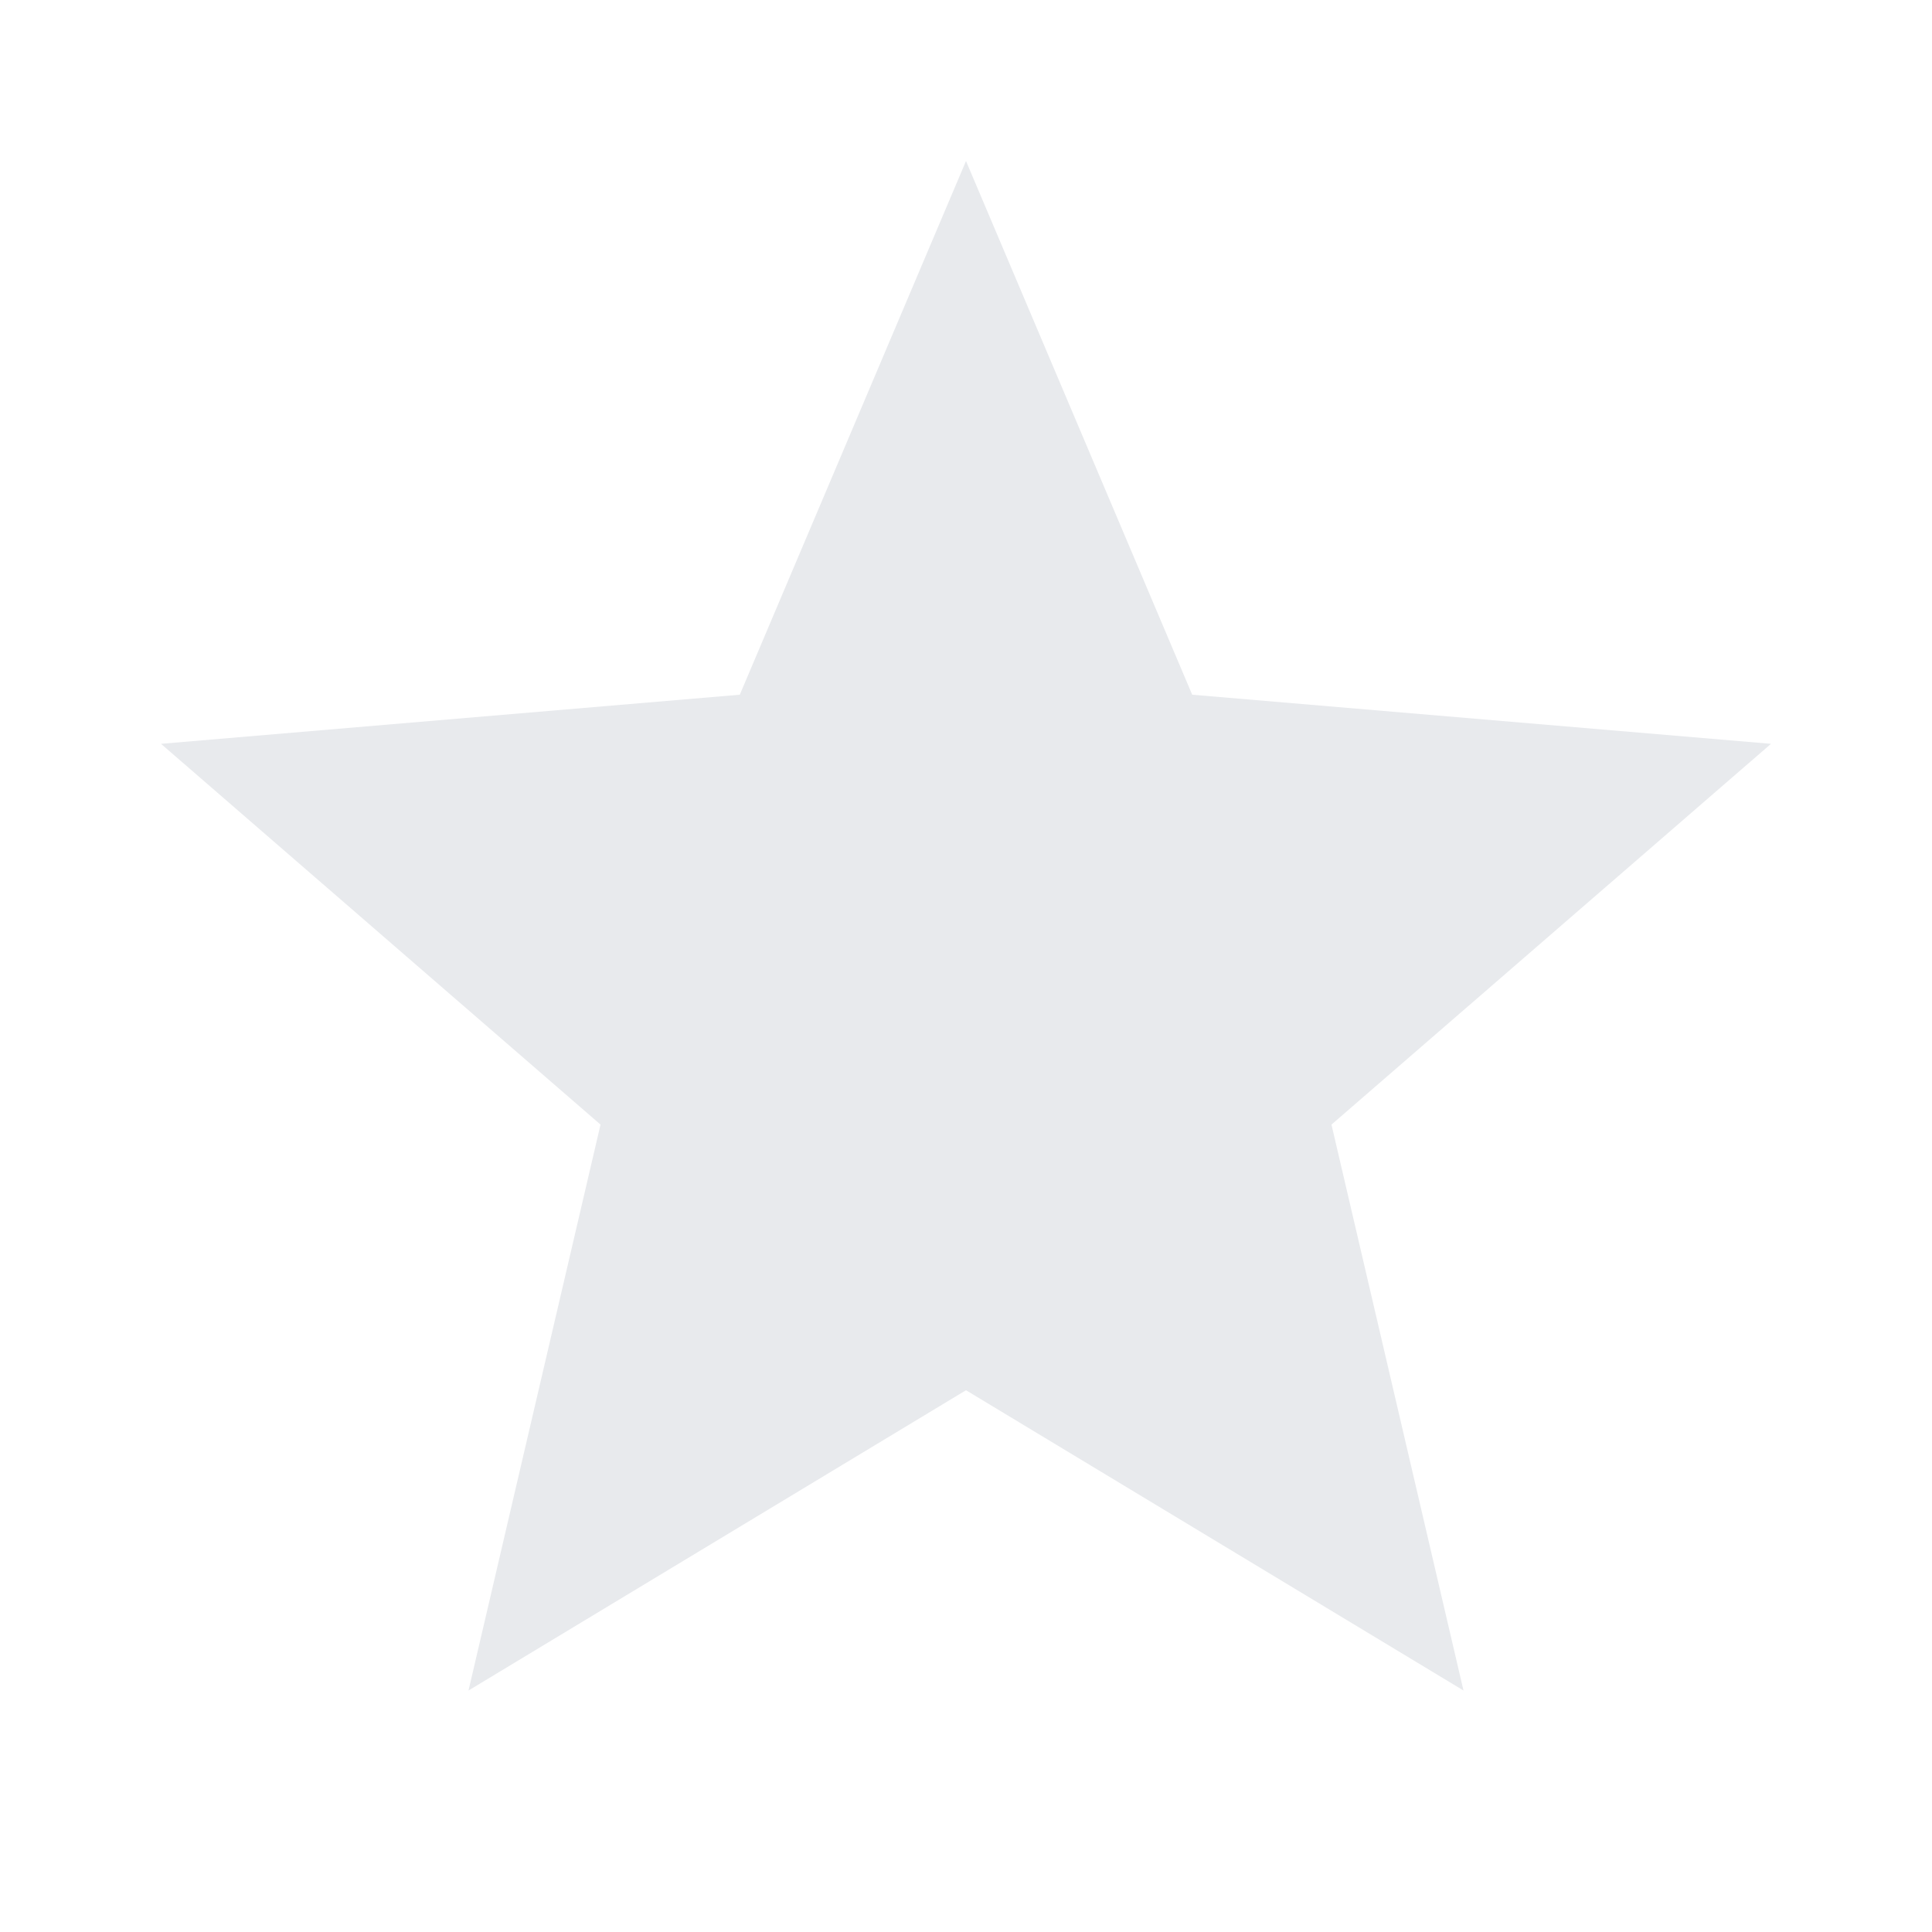
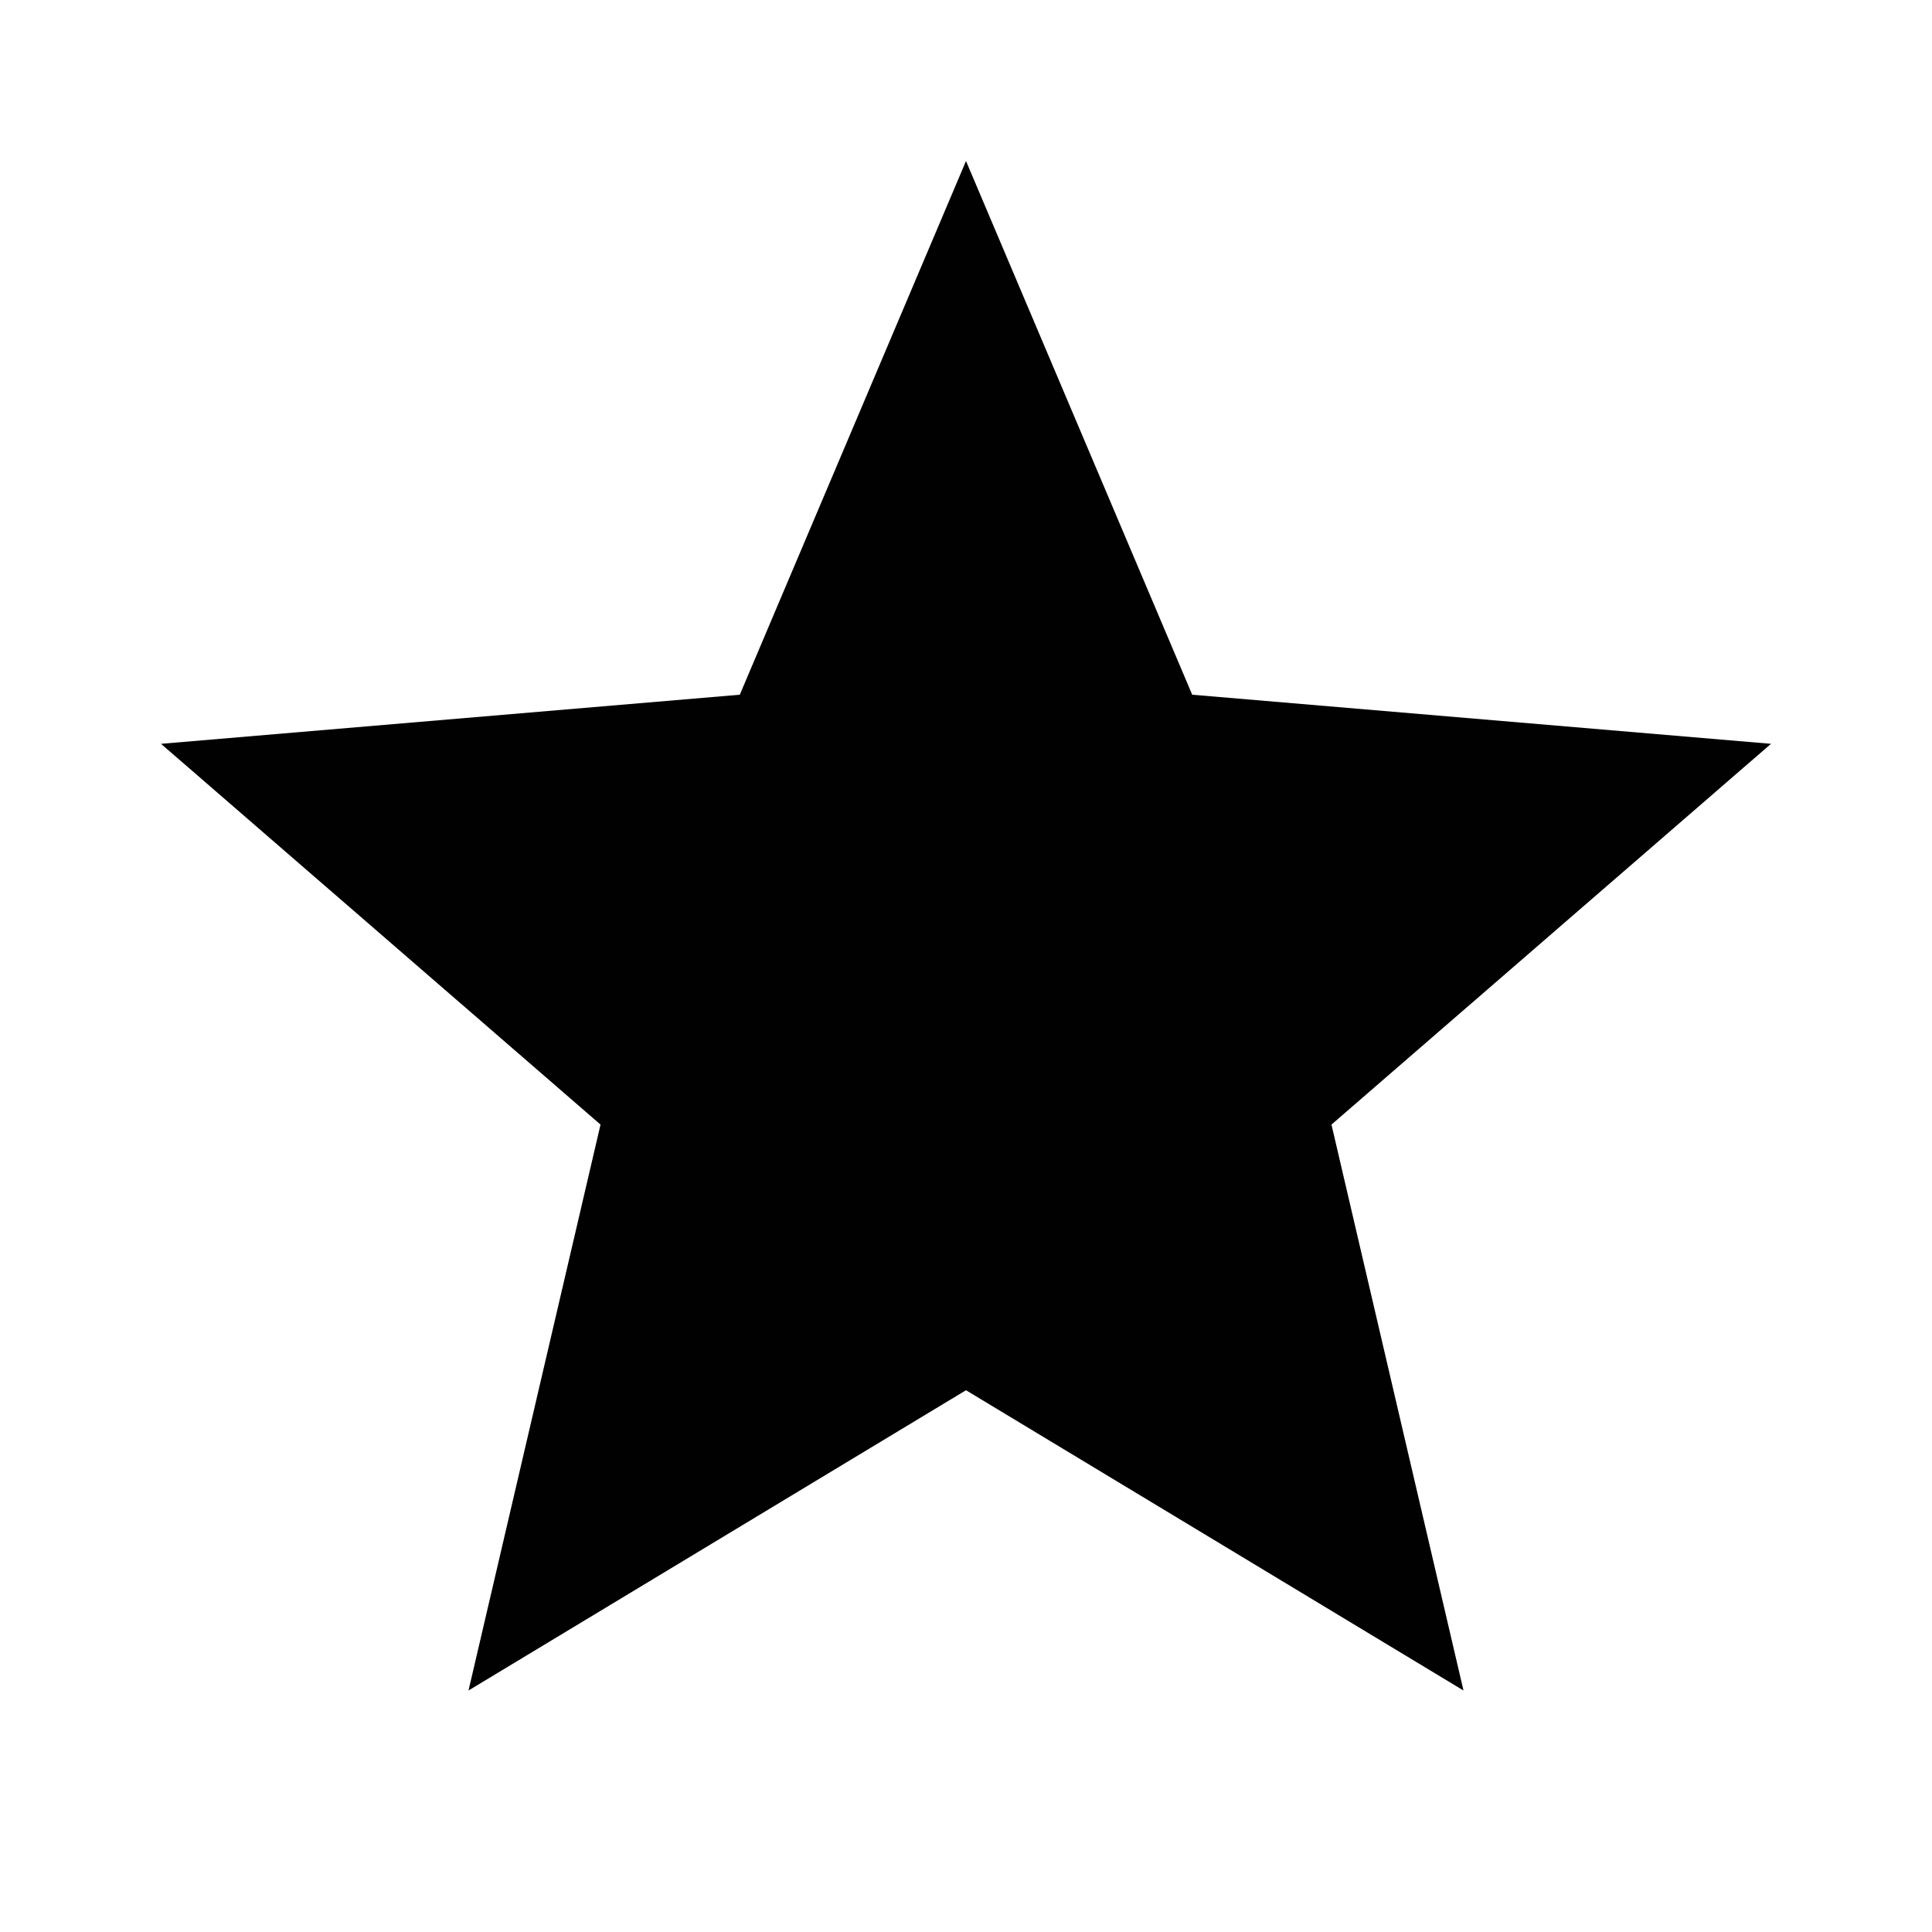
- <svg xmlns="http://www.w3.org/2000/svg" enable-background="new 0 0 24 24" height="24px" viewBox="0 0 24 24" width="24px" fill="#e8eaed">
+ <svg xmlns="http://www.w3.org/2000/svg" enable-background="new 0 0 24 24" height="24px" viewBox="0 0 24 24" width="24px" fill="#020102">
  <g>
    <path d="M0 0h24v24H0V0z" fill="none" />
    <path d="M0 0h24v24H0V0z" fill="none" />
  </g>
  <g>
    <path d="M12 17.27 18.18 21l-1.64-7.03L22 9.24l-7.19-.61L12 2 9.19 8.63 2 9.24l5.46 4.73L5.82 21 12 17.27z" />
  </g>
</svg>
